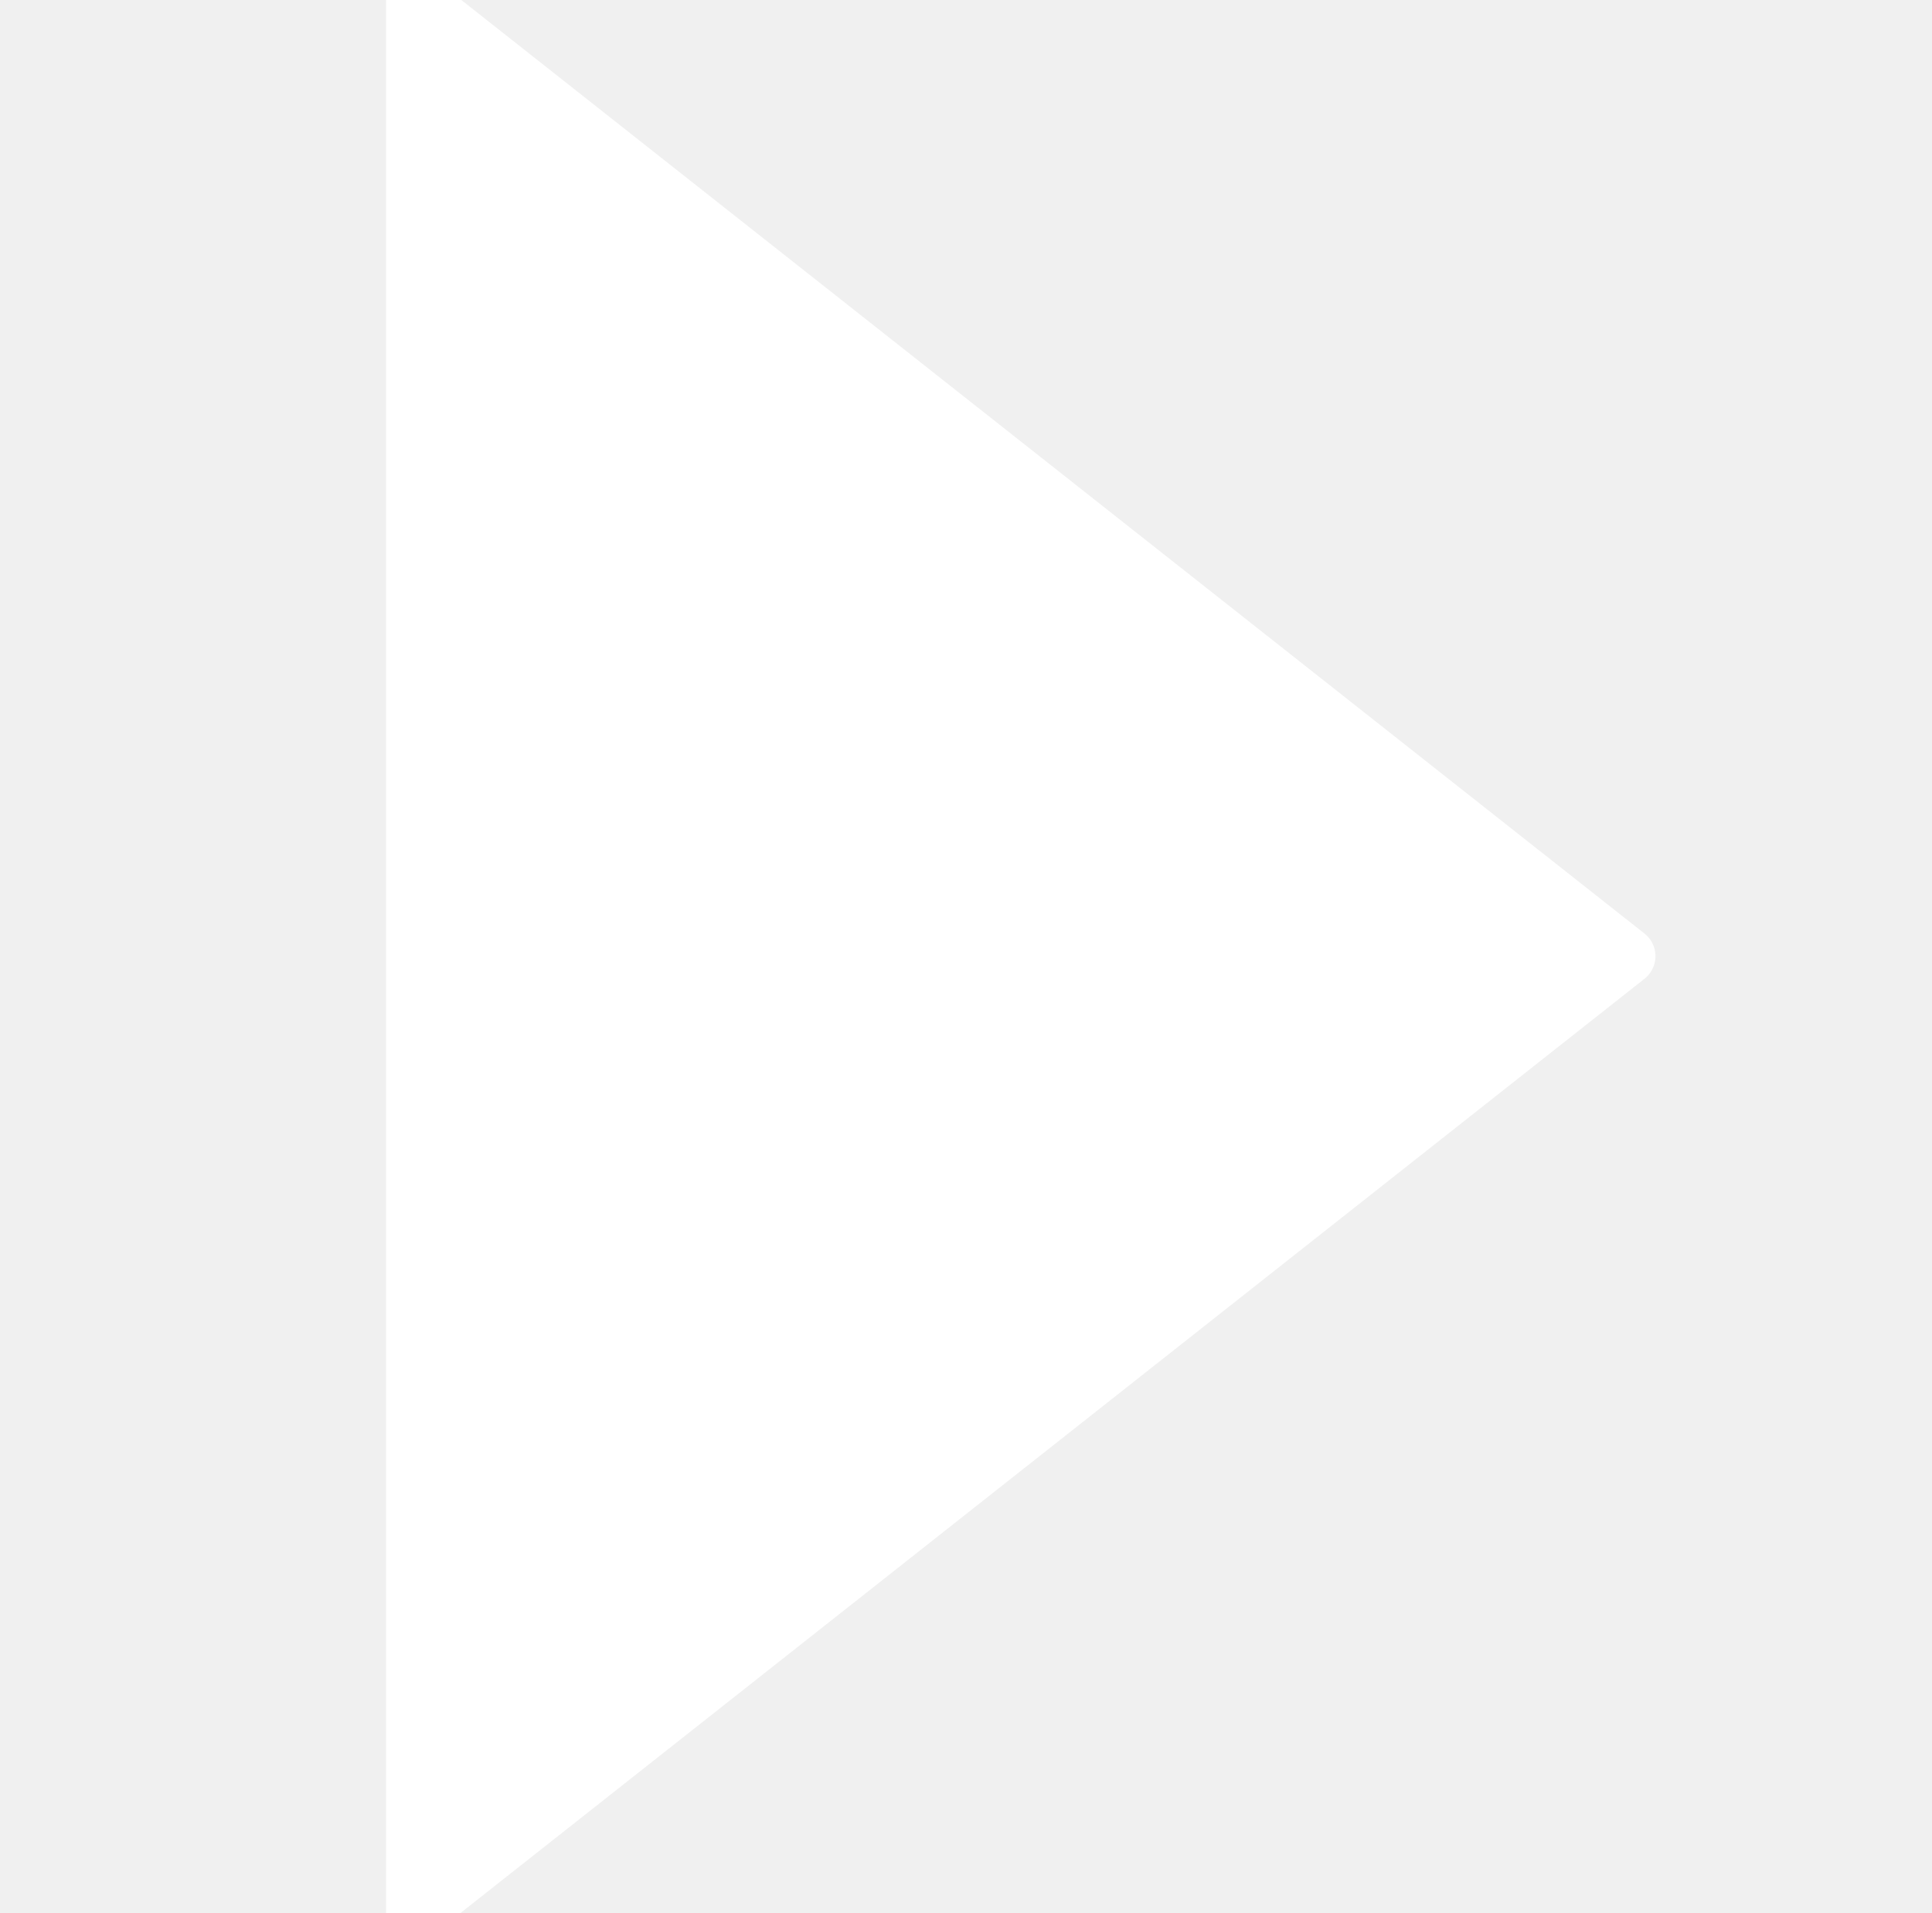
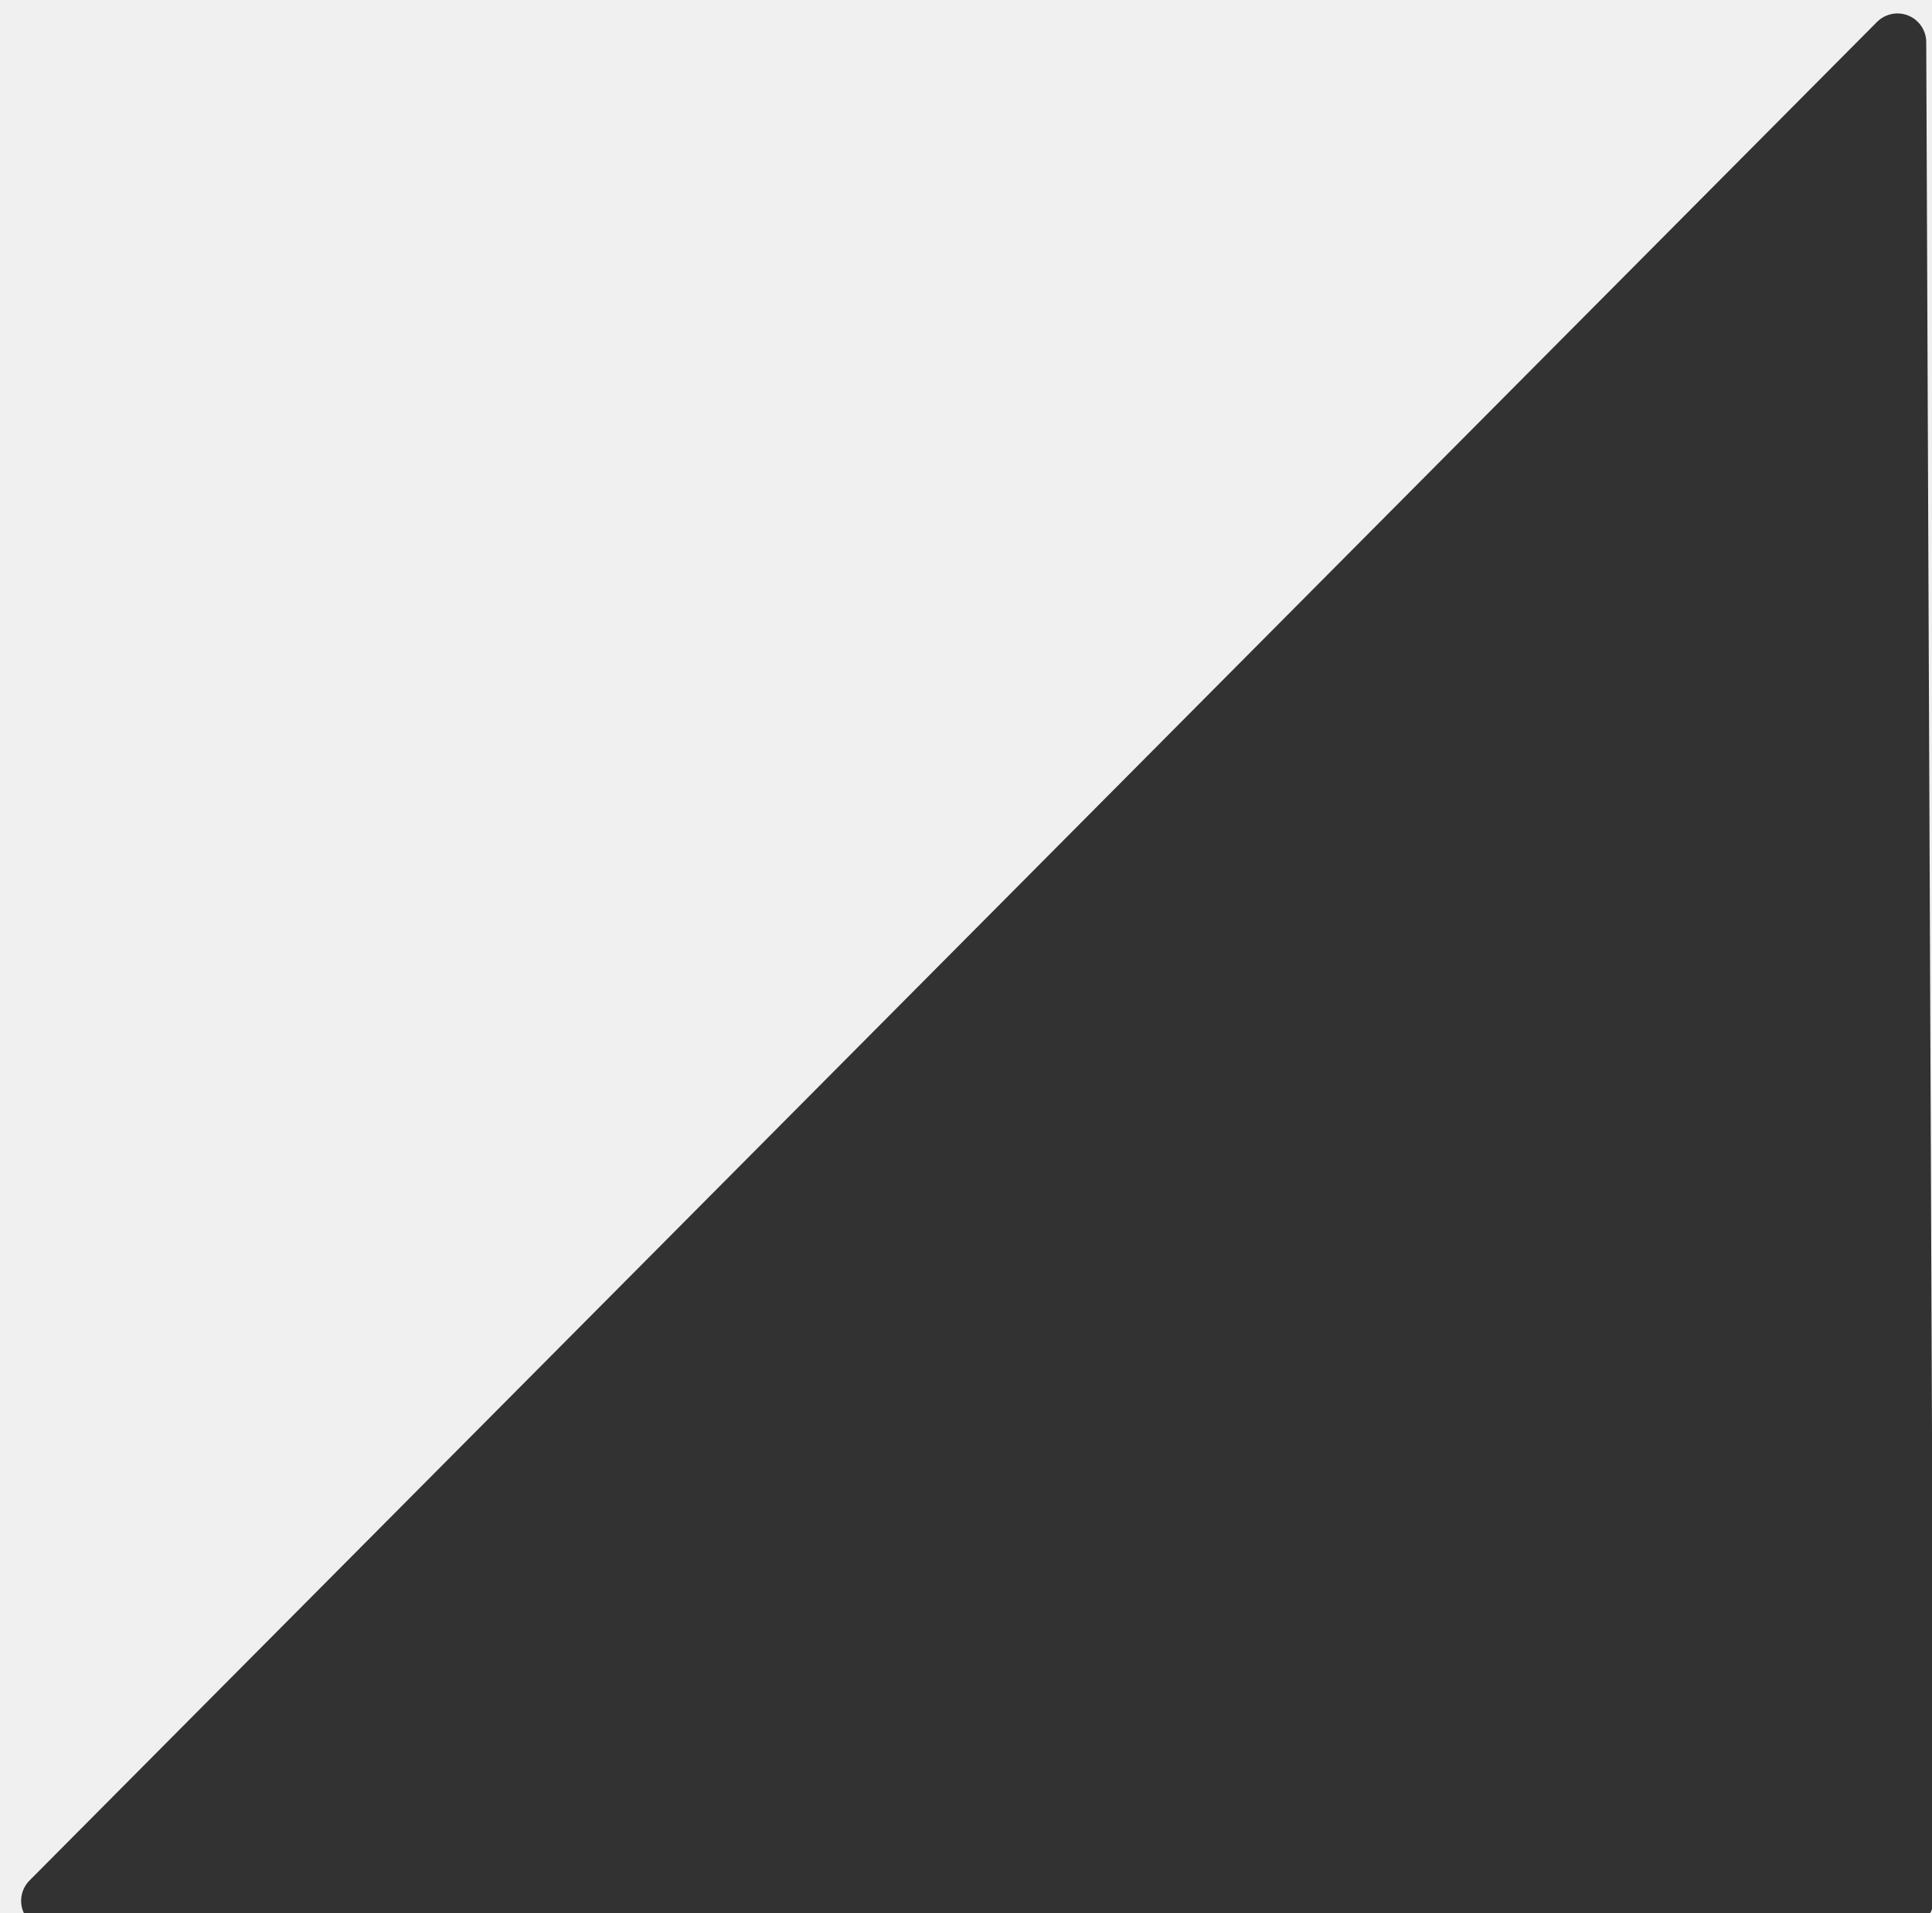
<svg xmlns="http://www.w3.org/2000/svg" version="1.1" id="Layer_1" x="0px" y="0px" viewBox="0 0 100.6 99.6" style="enable-background:new 0 0 100.6 99.6;" xml:space="preserve">
-   <polygon style="fill:#FFFFFF;stroke:#FFFFFF;stroke-width:3;stroke-linecap:round;stroke-linejoin:round;stroke-miterlimit:10;" points="  21.6,0 84.7,49.8 21.6,99.6 " />
+   <polygon style="fill:#323232;stroke:#323232;stroke-width:3;stroke-linecap:round;stroke-linejoin:round;stroke-miterlimit:10;" points="  98.8,2.2 99.2,98.9 2.6,99 " />
</svg>
